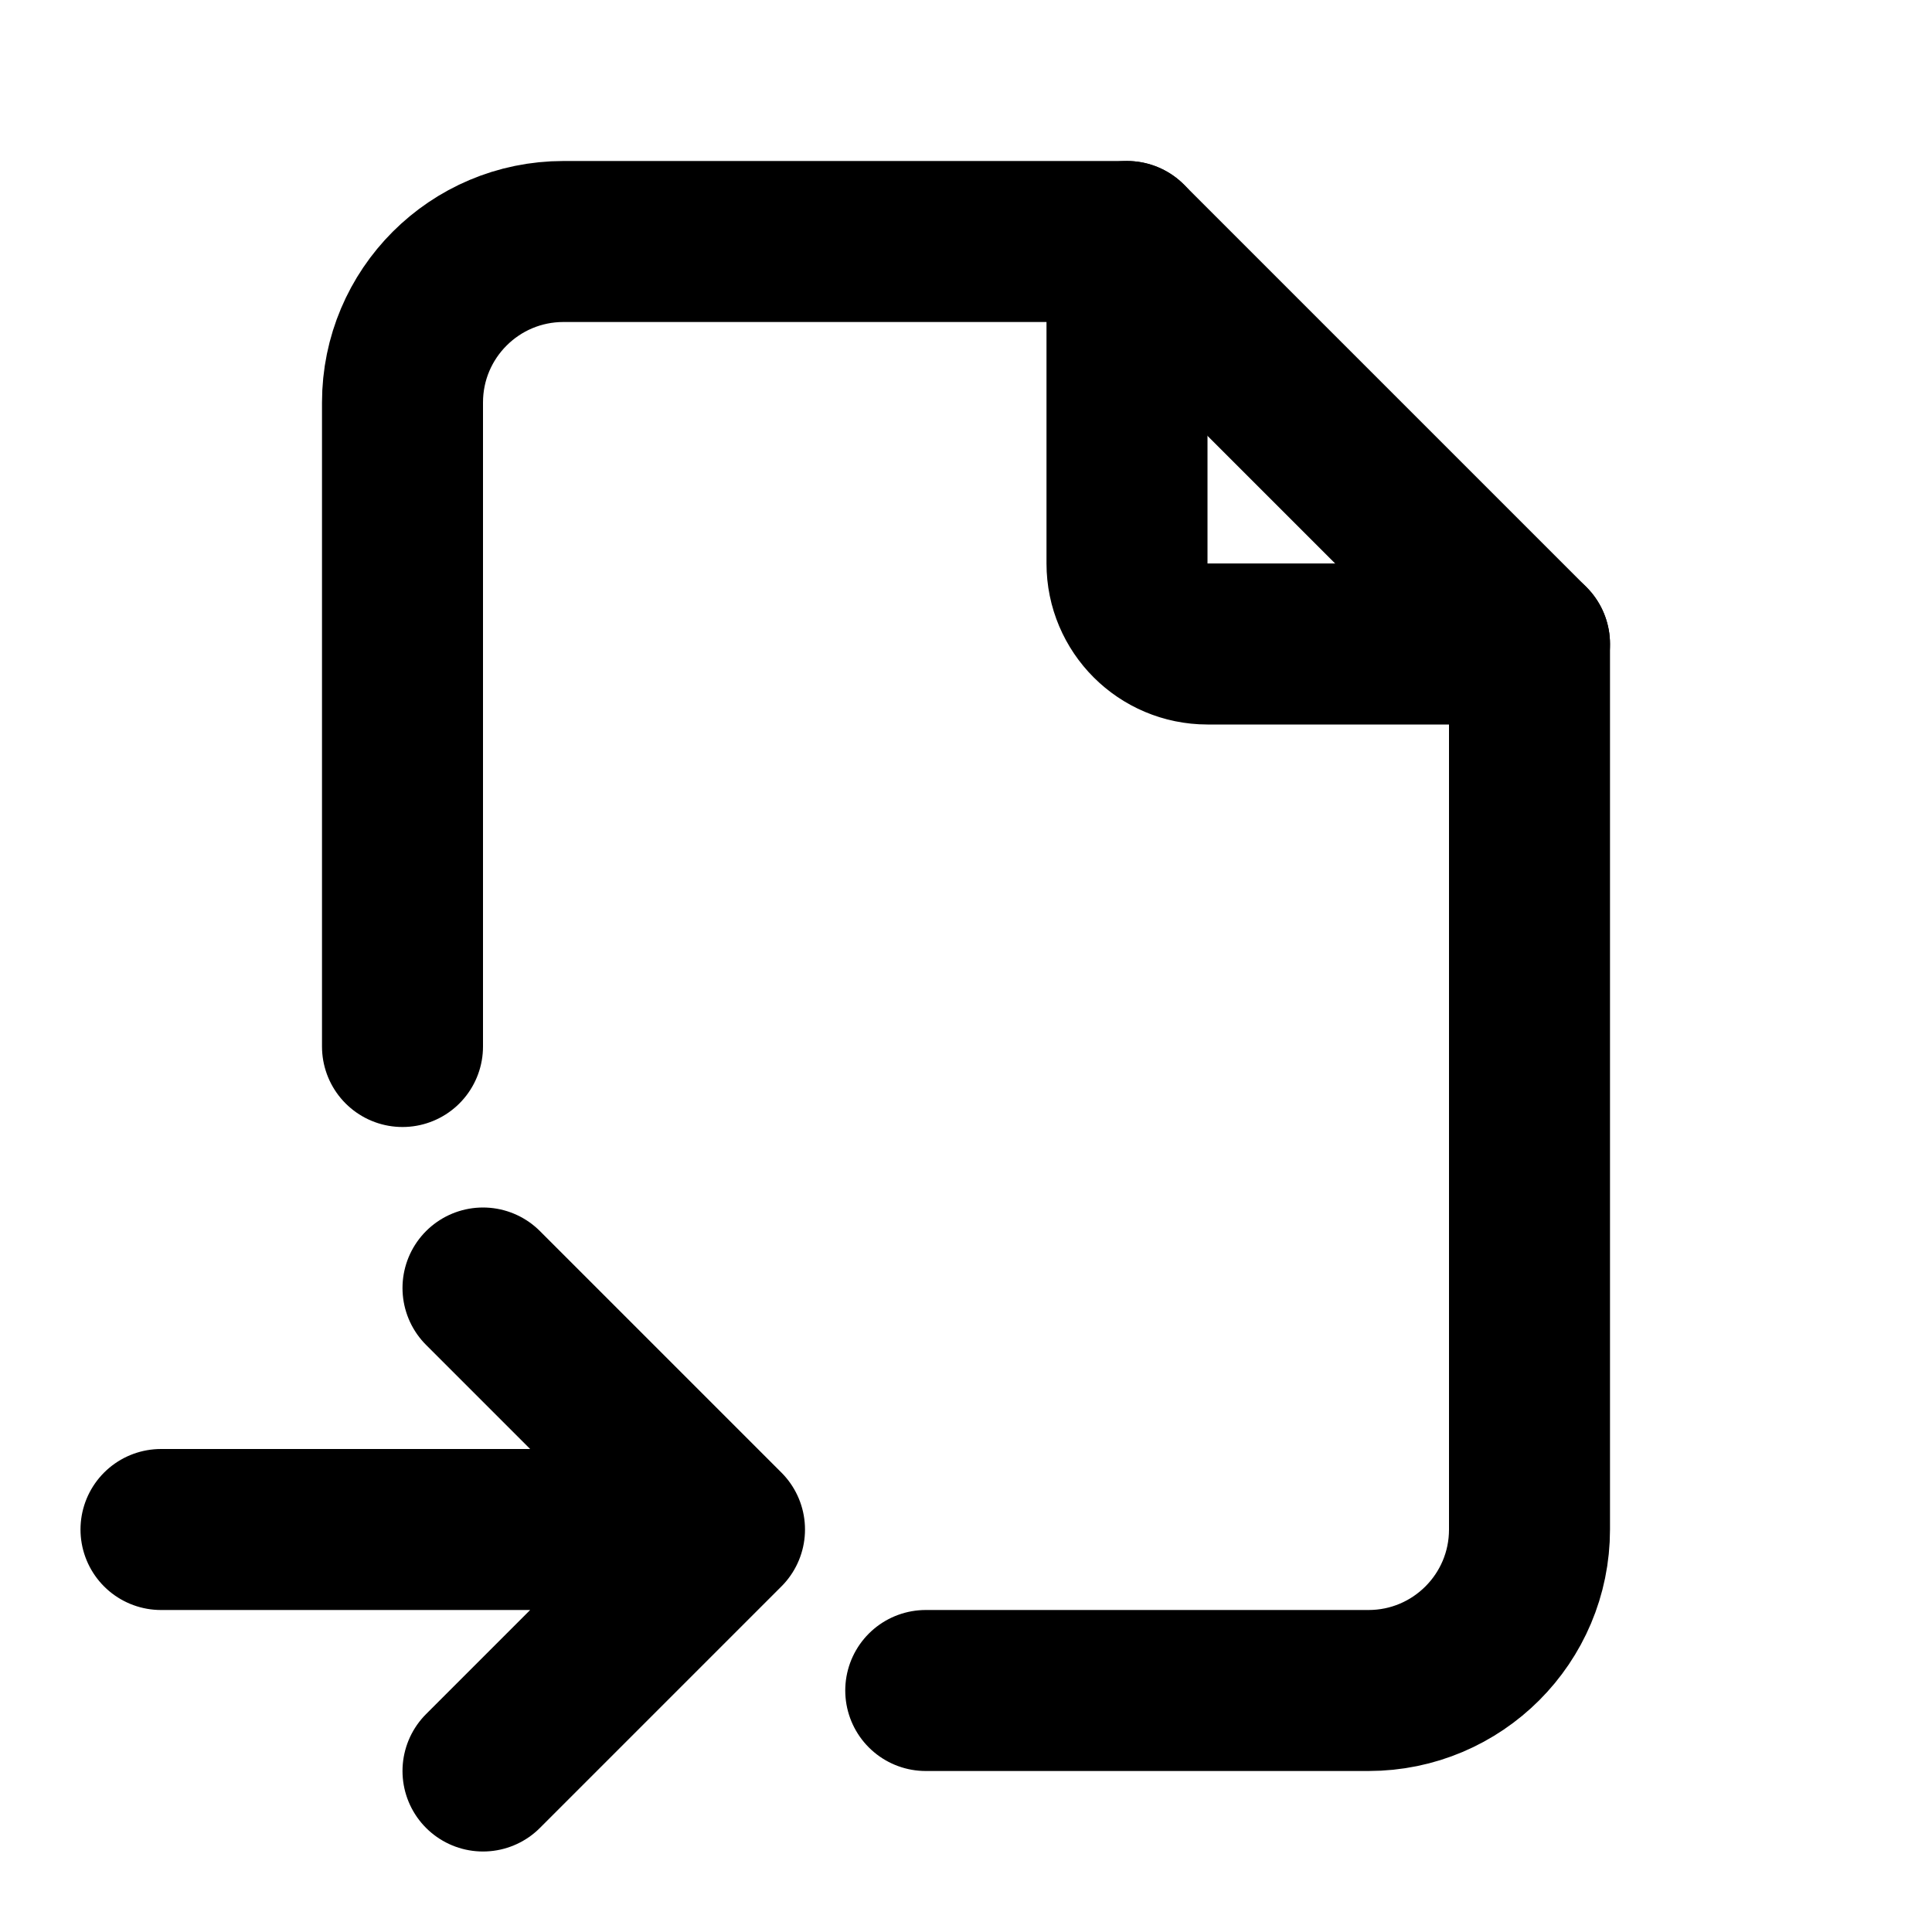
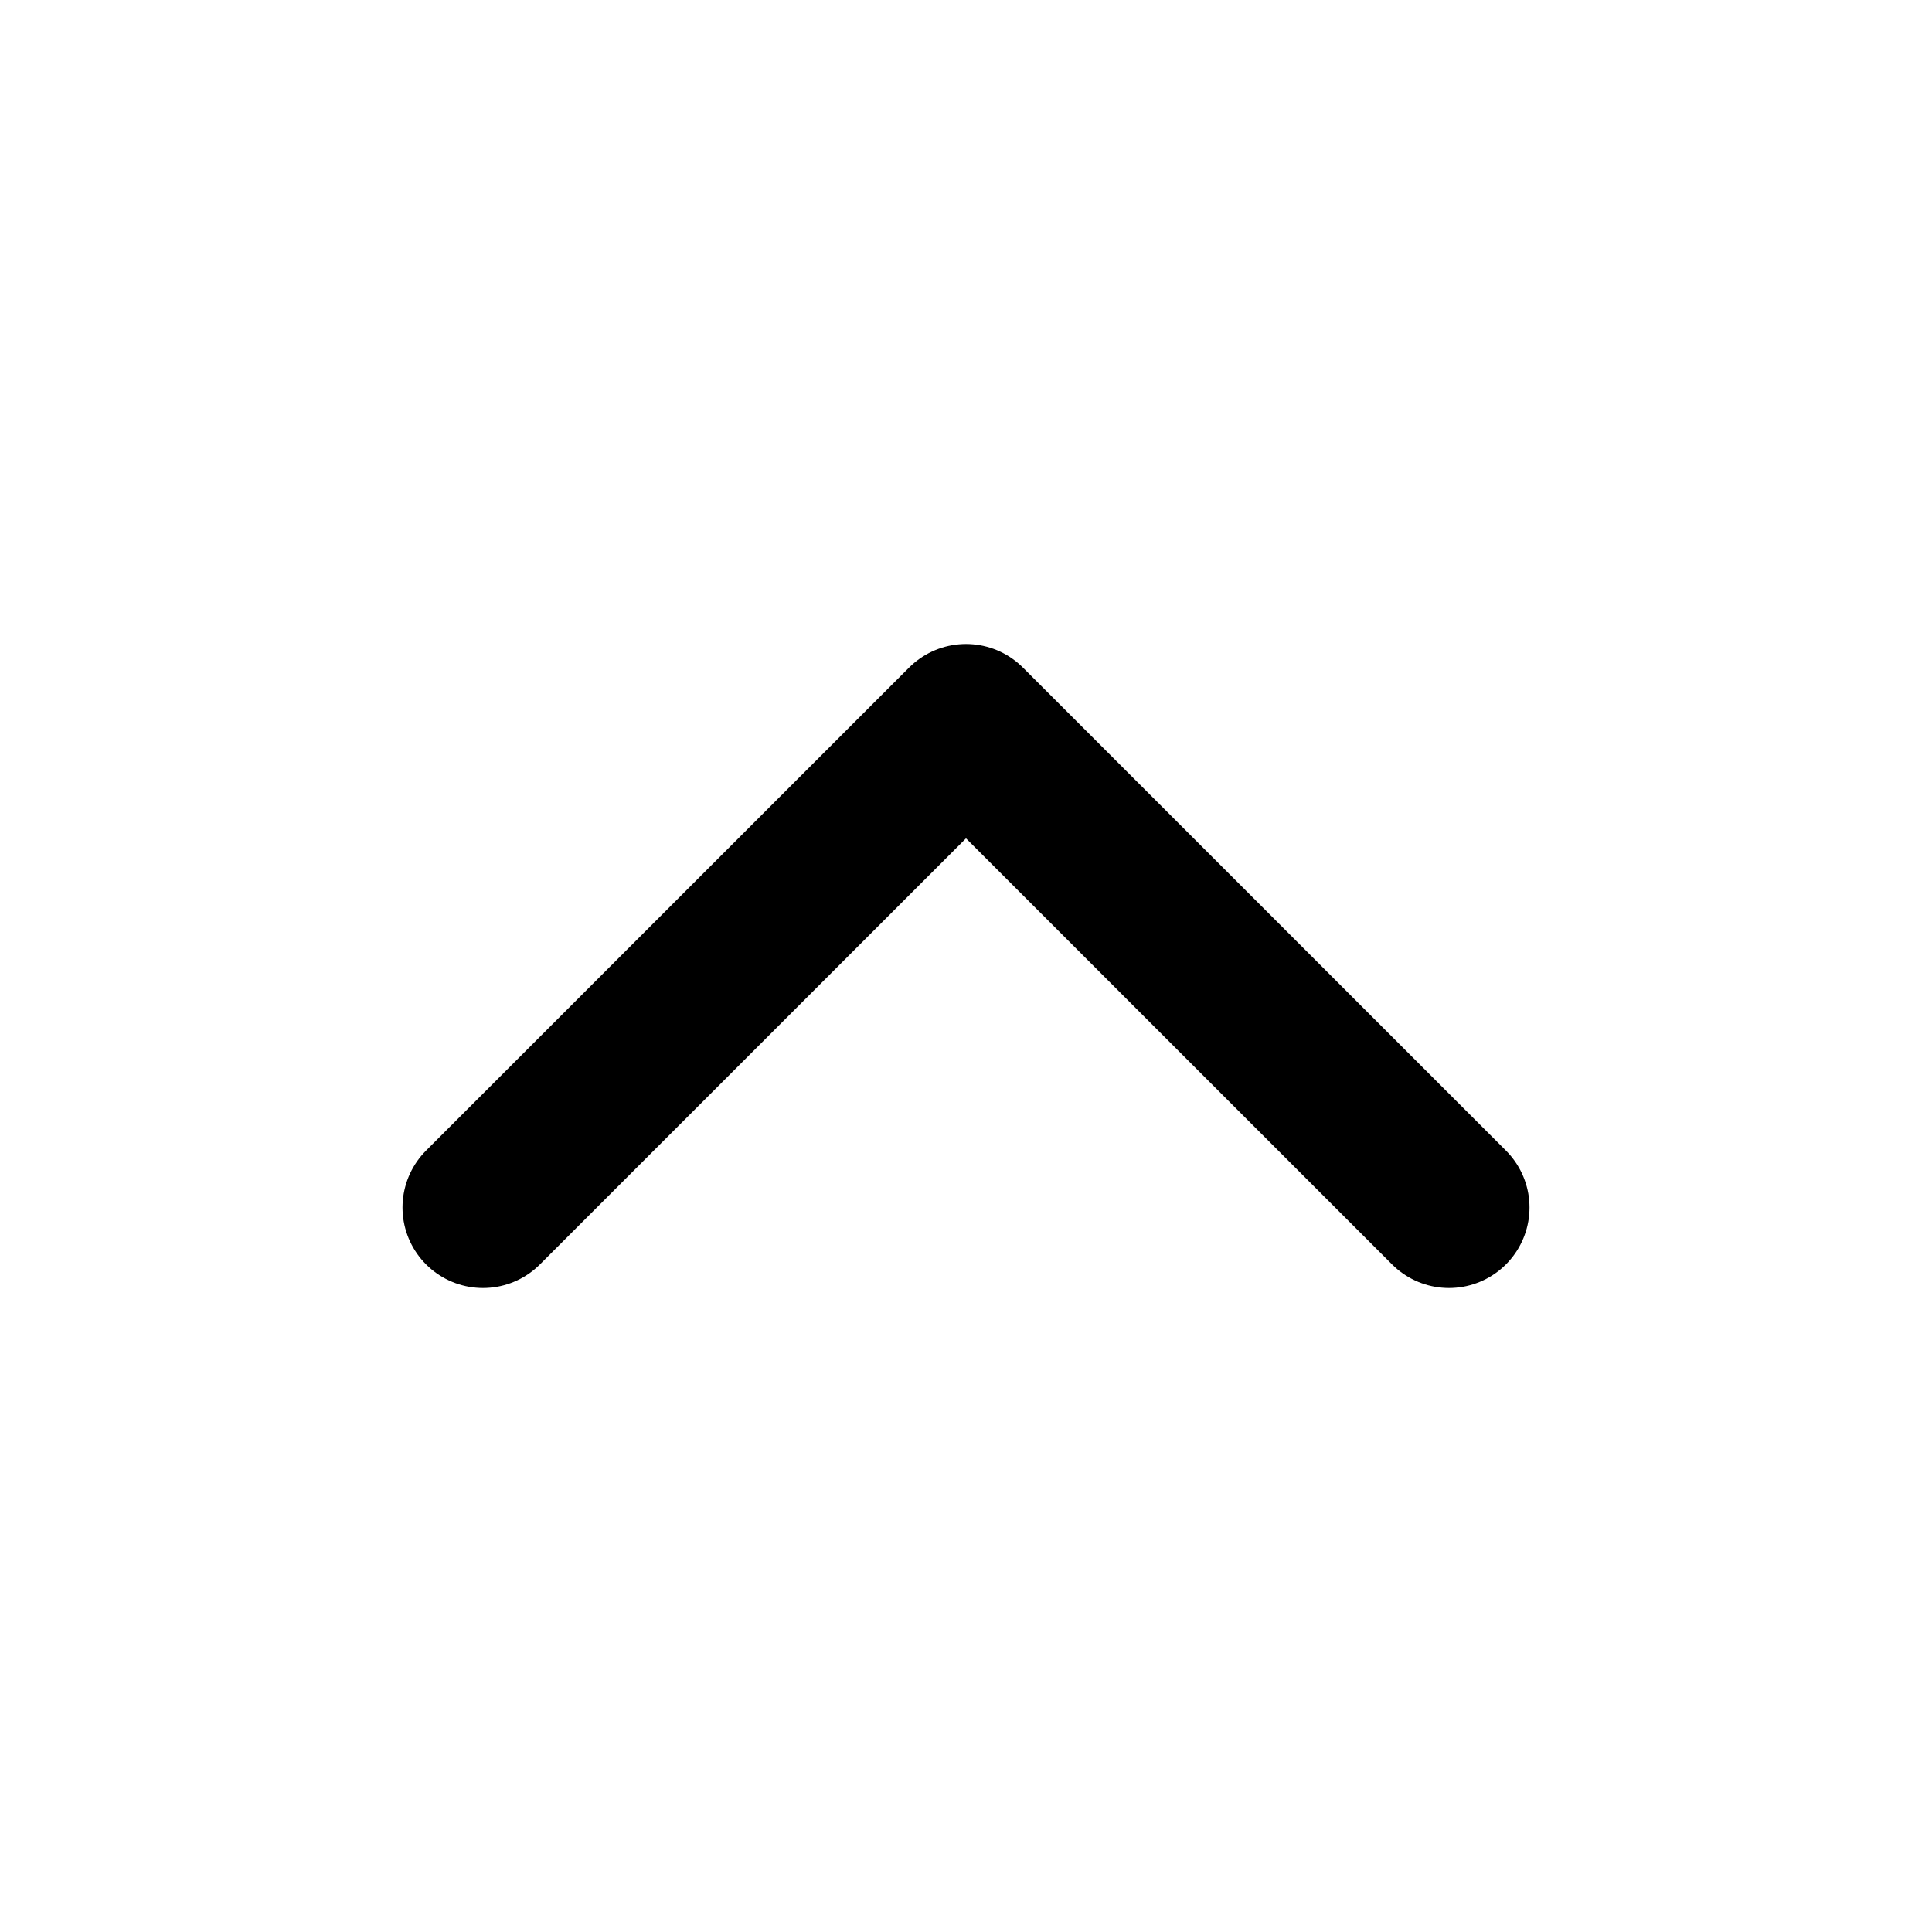
- <svg xmlns="http://www.w3.org/2000/svg" width="24" height="24" viewBox="0 0 24 24" fill="none" stroke="currentColor" stroke-width="2" stroke-linecap="round" stroke-linejoin="round" class="icon icon-tabler icons-tabler-outline icon-tabler-file-import">
+ <svg xmlns="http://www.w3.org/2000/svg" width="24" height="24" viewBox="0 0 24 24" fill="none" stroke="currentColor" stroke-width="2" stroke-linecap="round" stroke-linejoin="round" class="icon icon-tabler icons-tabler-outline icon-tabler-chevron-up">
  <path stroke="none" d="M0 0h24v24H0z" fill="none" />
-   <path d="M14 3v4a1 1 0 0 0 1 1h4" />
-   <path d="M5 13v-8a2 2 0 0 1 2 -2h7l5 5v11a2 2 0 0 1 -2 2h-5.5m-9.5 -2h7m-3 -3l3 3l-3 3" />
+   <path d="M6 15l6 -6l6 6" />
</svg>
